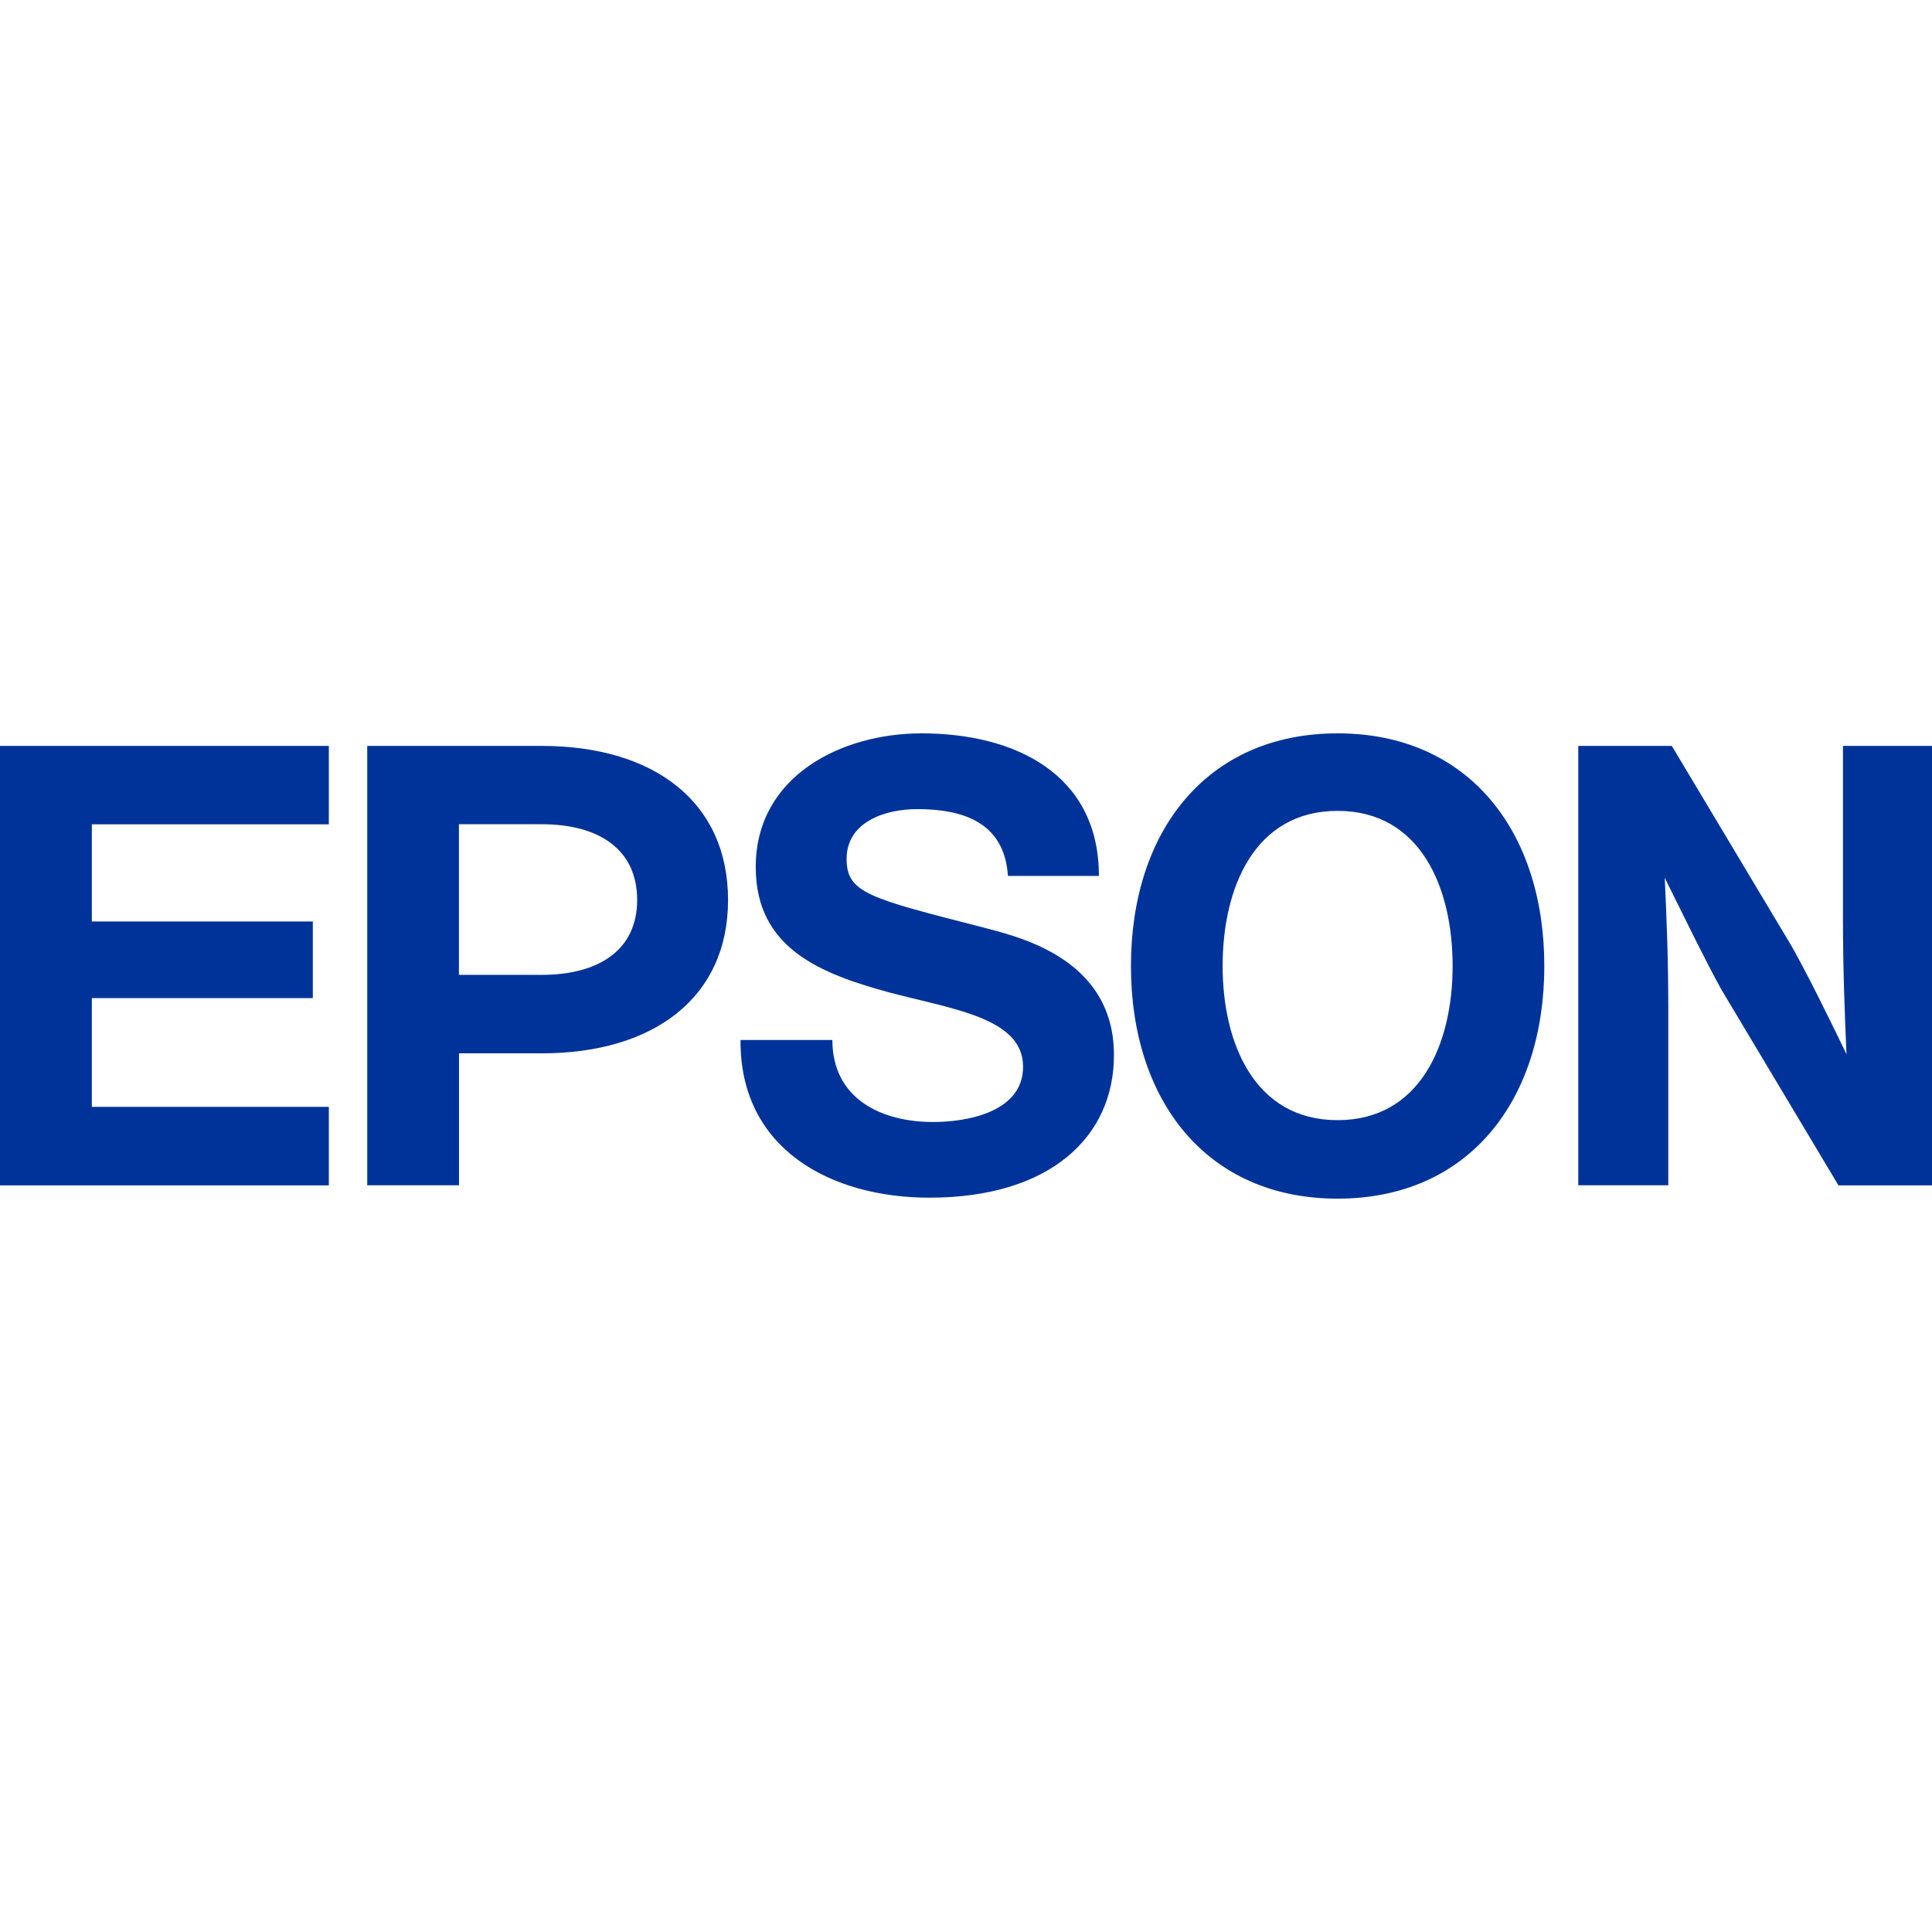
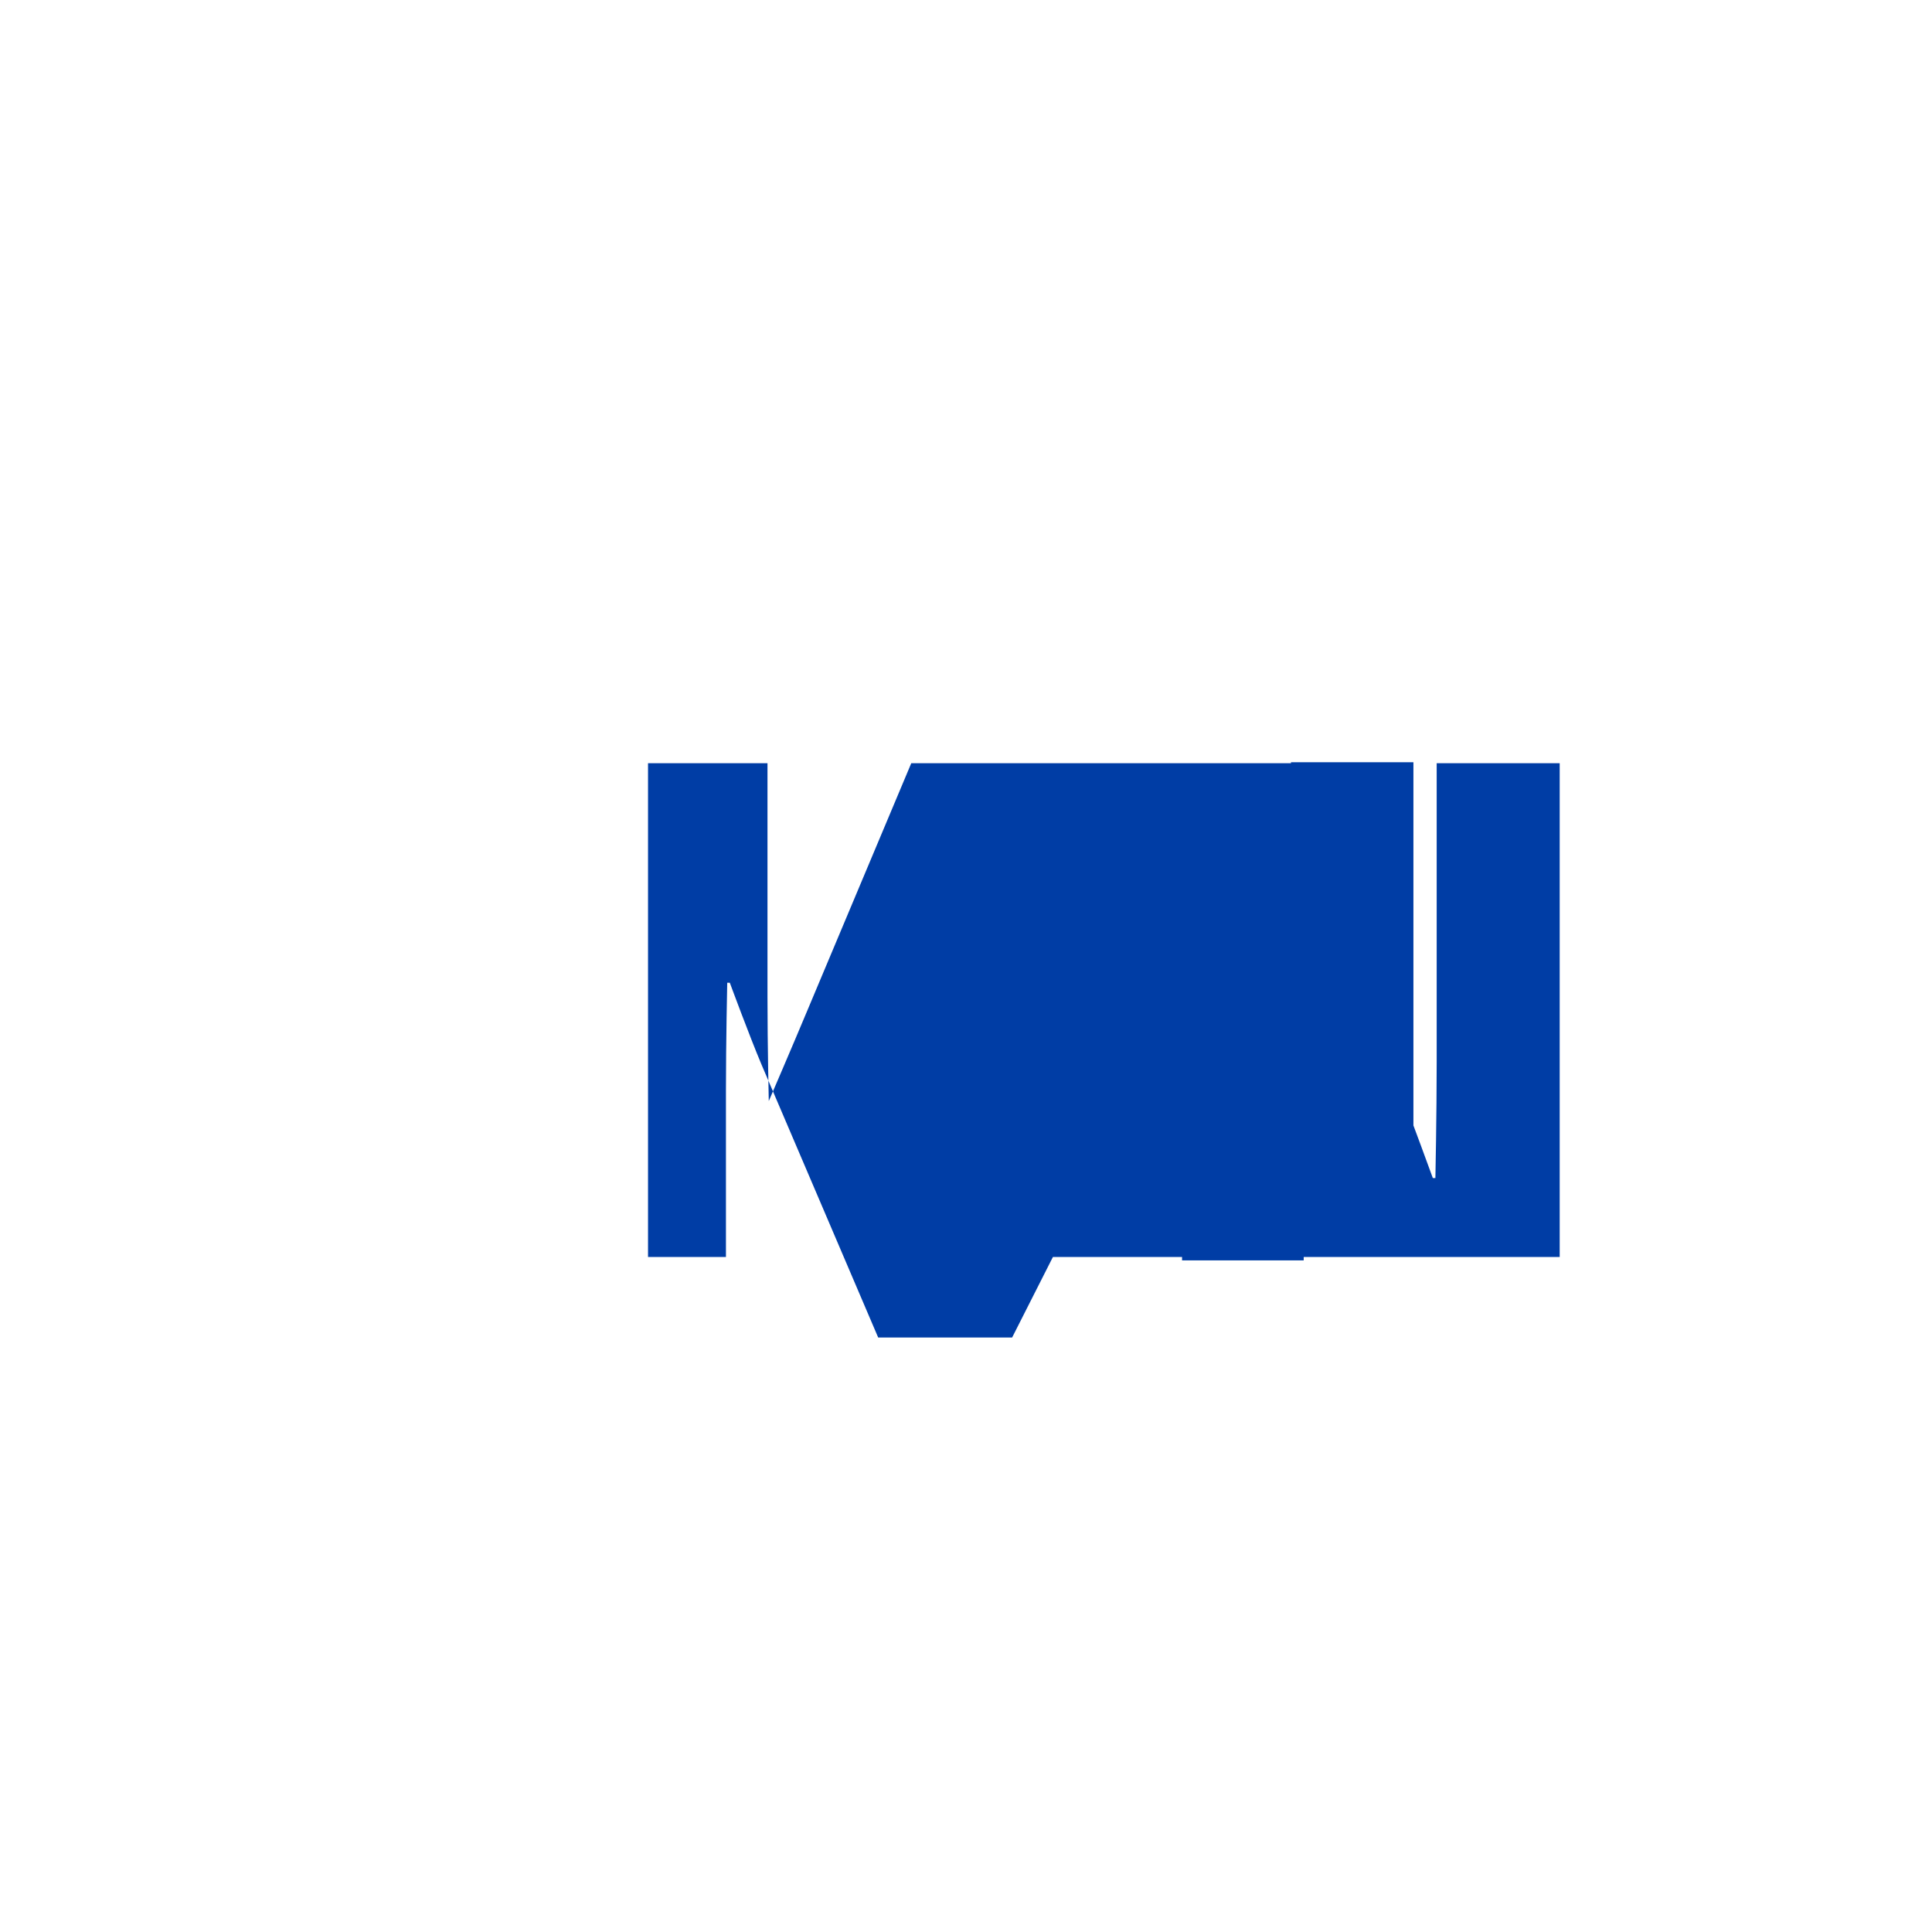
- <svg xmlns="http://www.w3.org/2000/svg" fill="#003399" role="img" viewBox="0 0 24 24">
-   <path d="M16.616 13.915c-1.029 0-1.428-.952-1.428-1.915 0-.975.398-1.927 1.428-1.927 1.03 0 1.429.952 1.429 1.927 0 .963-.399 1.915-1.429 1.915m0-4.805c-1.627 0-2.567 1.218-2.567 2.89s.94 2.89 2.567 2.89c1.628 0 2.568-1.218 2.568-2.89s-.94-2.89-2.568-2.89zM0 9.266h4.085v.974H1.141v1.207h2.745v.952H1.141v1.351h2.944v.975H0V9.266zM6.73 12.11H5.701v-1.871H6.73c.709 0 1.185.311 1.185.941 0 .621-.476.93-1.185.93m-2.168 2.614h1.14v-1.639H6.73c1.384 0 2.314-.687 2.314-1.904 0-1.229-.931-1.915-2.314-1.915H4.562v5.458zM20.768 9.266h-1.162v5.458h1.118v-2.215c0-.598-.022-1.14-.044-1.605.133.267.531 1.085.708 1.396l1.45 2.425H24V9.266h-1.106v2.158c0 .599.022 1.196.044 1.672-.133-.276-.531-1.096-.72-1.406l-1.45-2.424zM10.34 12.919c0 .73.608 1.019 1.251 1.019.421 0 1.118-.122 1.118-.687 0-.598-.842-.709-1.649-.919-.853-.232-1.672-.543-1.672-1.561 0-1.13 1.063-1.661 2.059-1.661 1.152 0 2.204.498 2.204 1.771h-1.13c-.044-.664-.554-.83-1.129-.83-.388 0-.875.154-.875.619 0 .421.277.487 1.661.842.398.11 1.66.354 1.66 1.595 0 1.018-.797 1.771-2.292 1.771-1.217 0-2.357-.598-2.347-1.959h1.141z" />
+ <svg xmlns="http://www.w3.org/2000/svg" fill="#003DA5" role="img" viewBox="0 0 24 24">
+   <path d="M16.037 15.615h1.521V9.469h-1.521v6.146zM7.491 15.615h1.527v-2.07c0-.607.016-1.337.016-1.337h.032s.243.659.394 1.017l1.449 3.39h1.664l1.717-3.39c.14-.339.378-.984.378-.984s.016.715.016 1.346v2.07h1.511V9.481H11.32l-1.302 3.098c-.182.436-.468 1.099-.468 1.099s-.016-.68-.016-1.292V9.481H8.05v6.134h-.559zm8.405 0h3.479V9.481h-1.528v3.716c0 .655-.016 1.437-.016 1.437h-.032s-.259-.712-.405-1.086L16.575 9.481h-1.58l-1.586 3.067c-.153.371-.405 1.086-.405 1.086s-.016-.789-.016-1.453V9.481h-1.527v6.134z" />
</svg>
